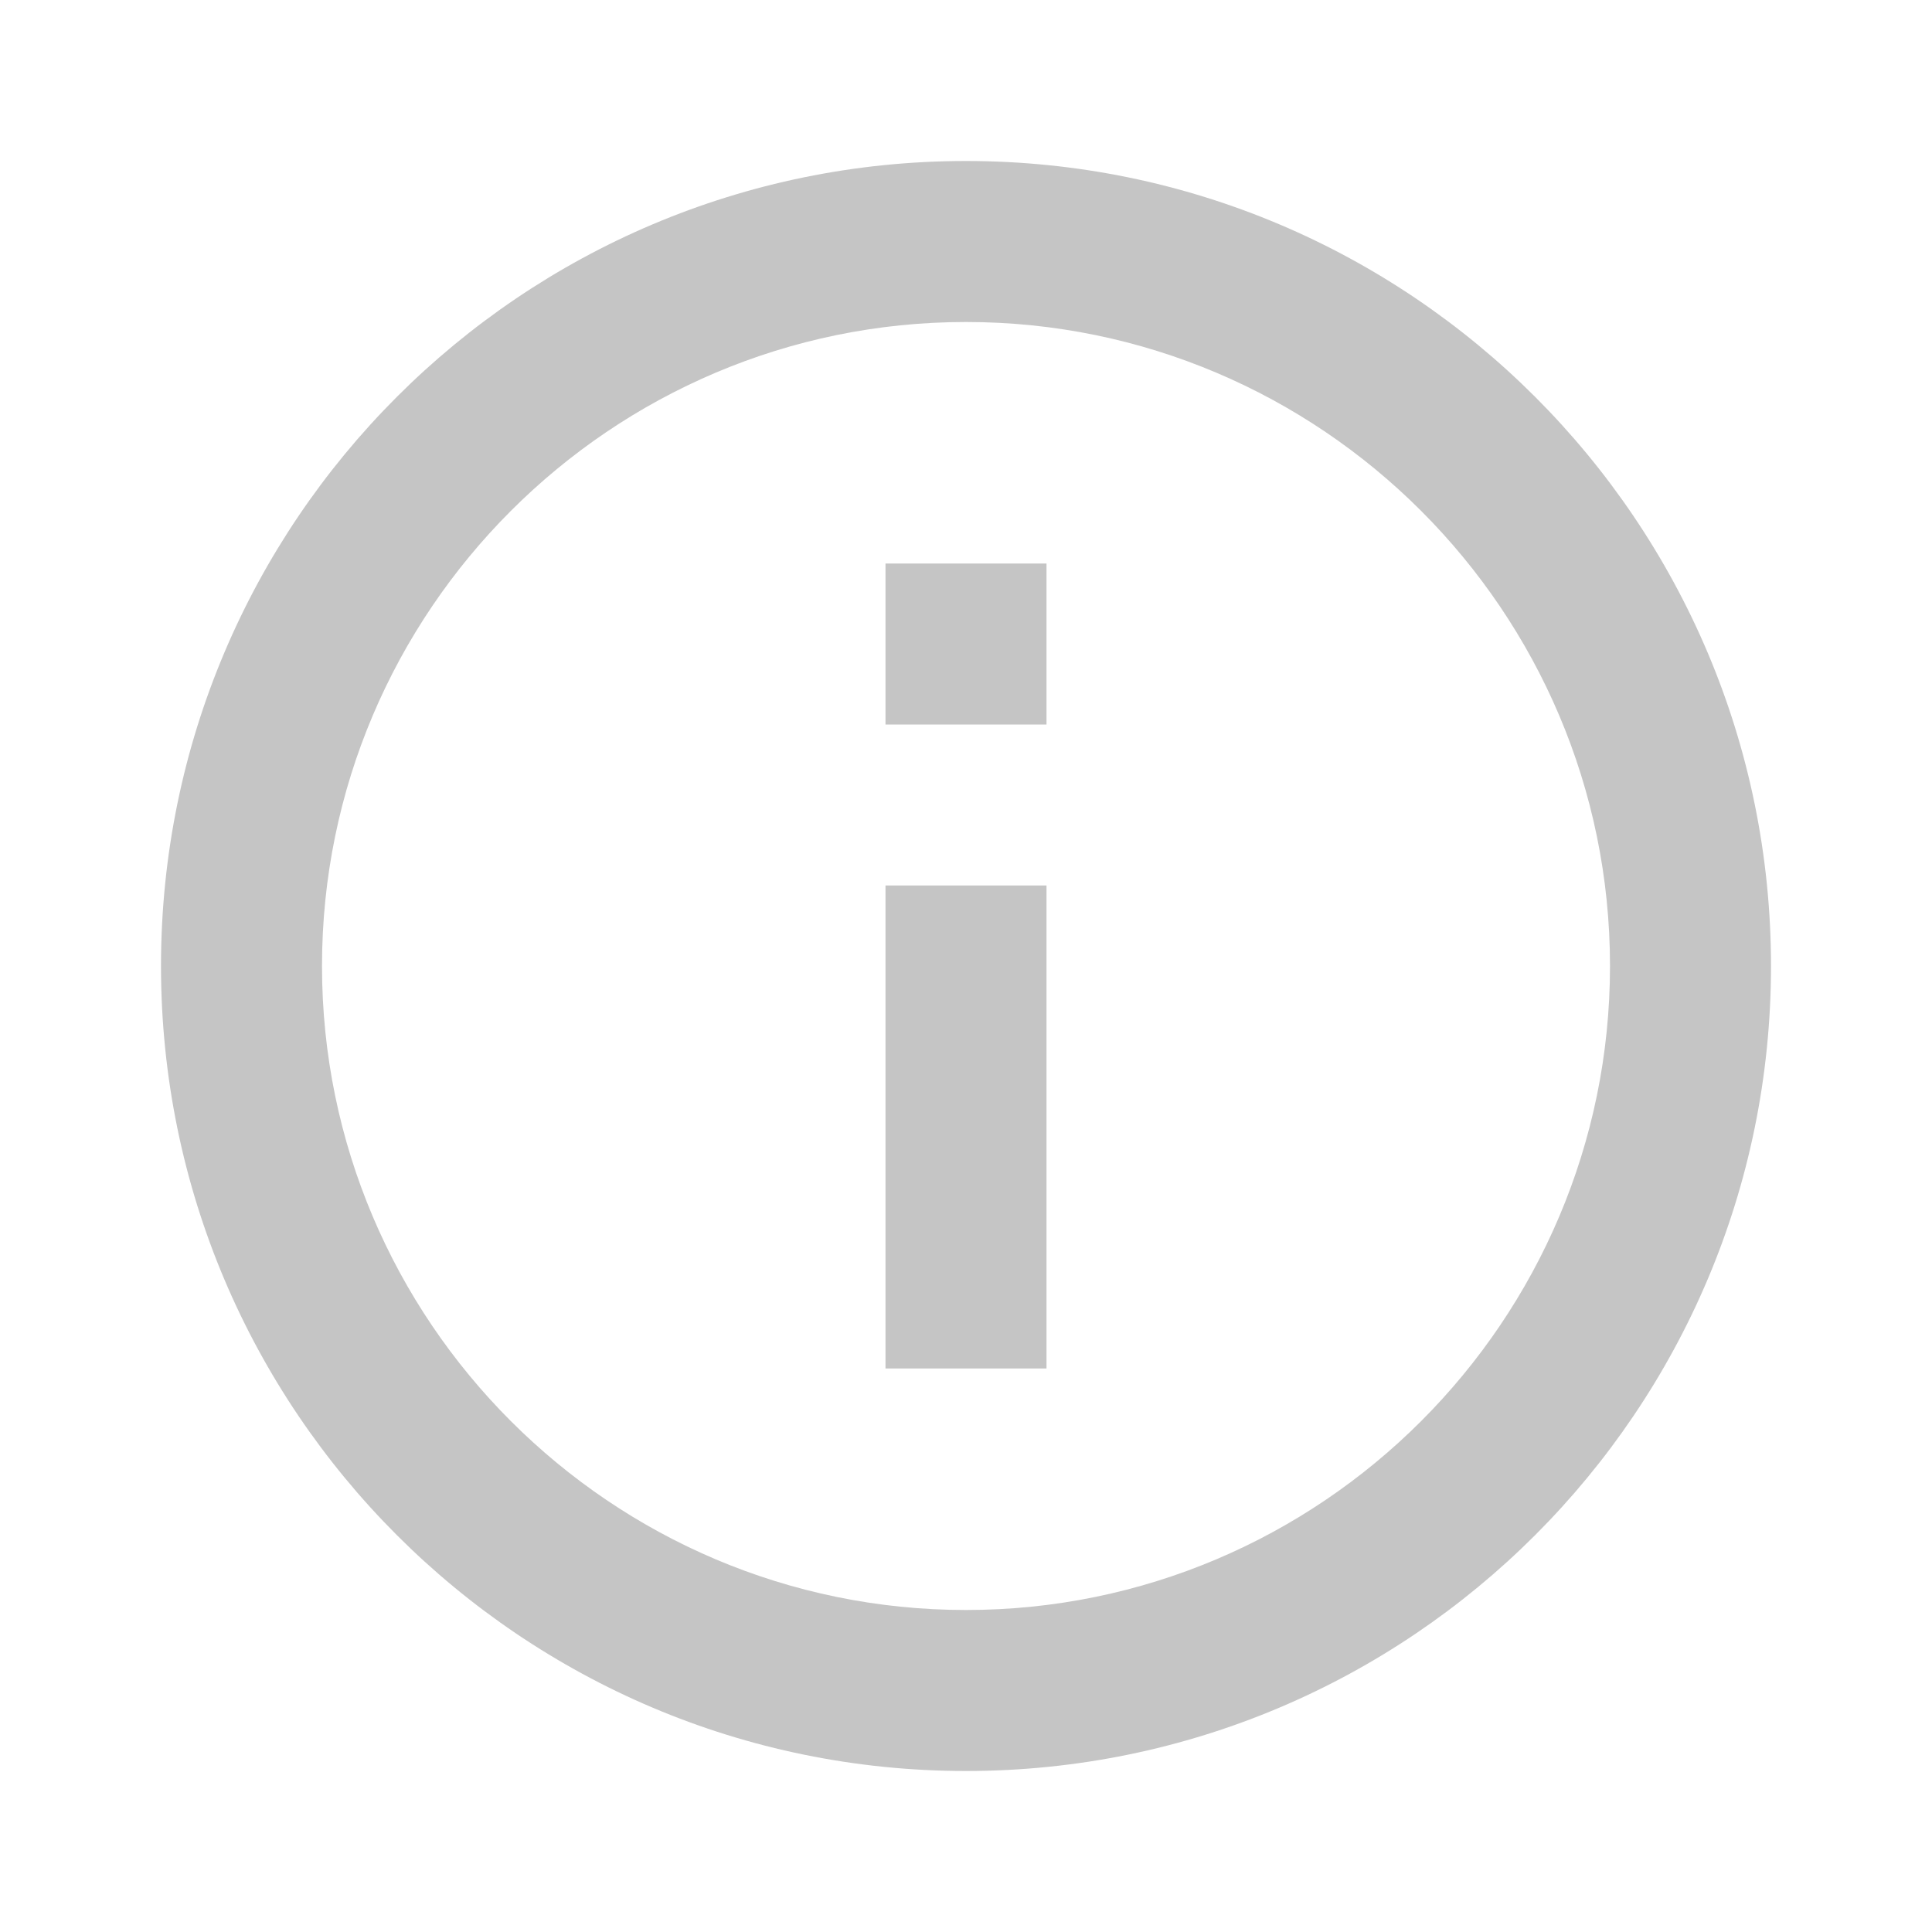
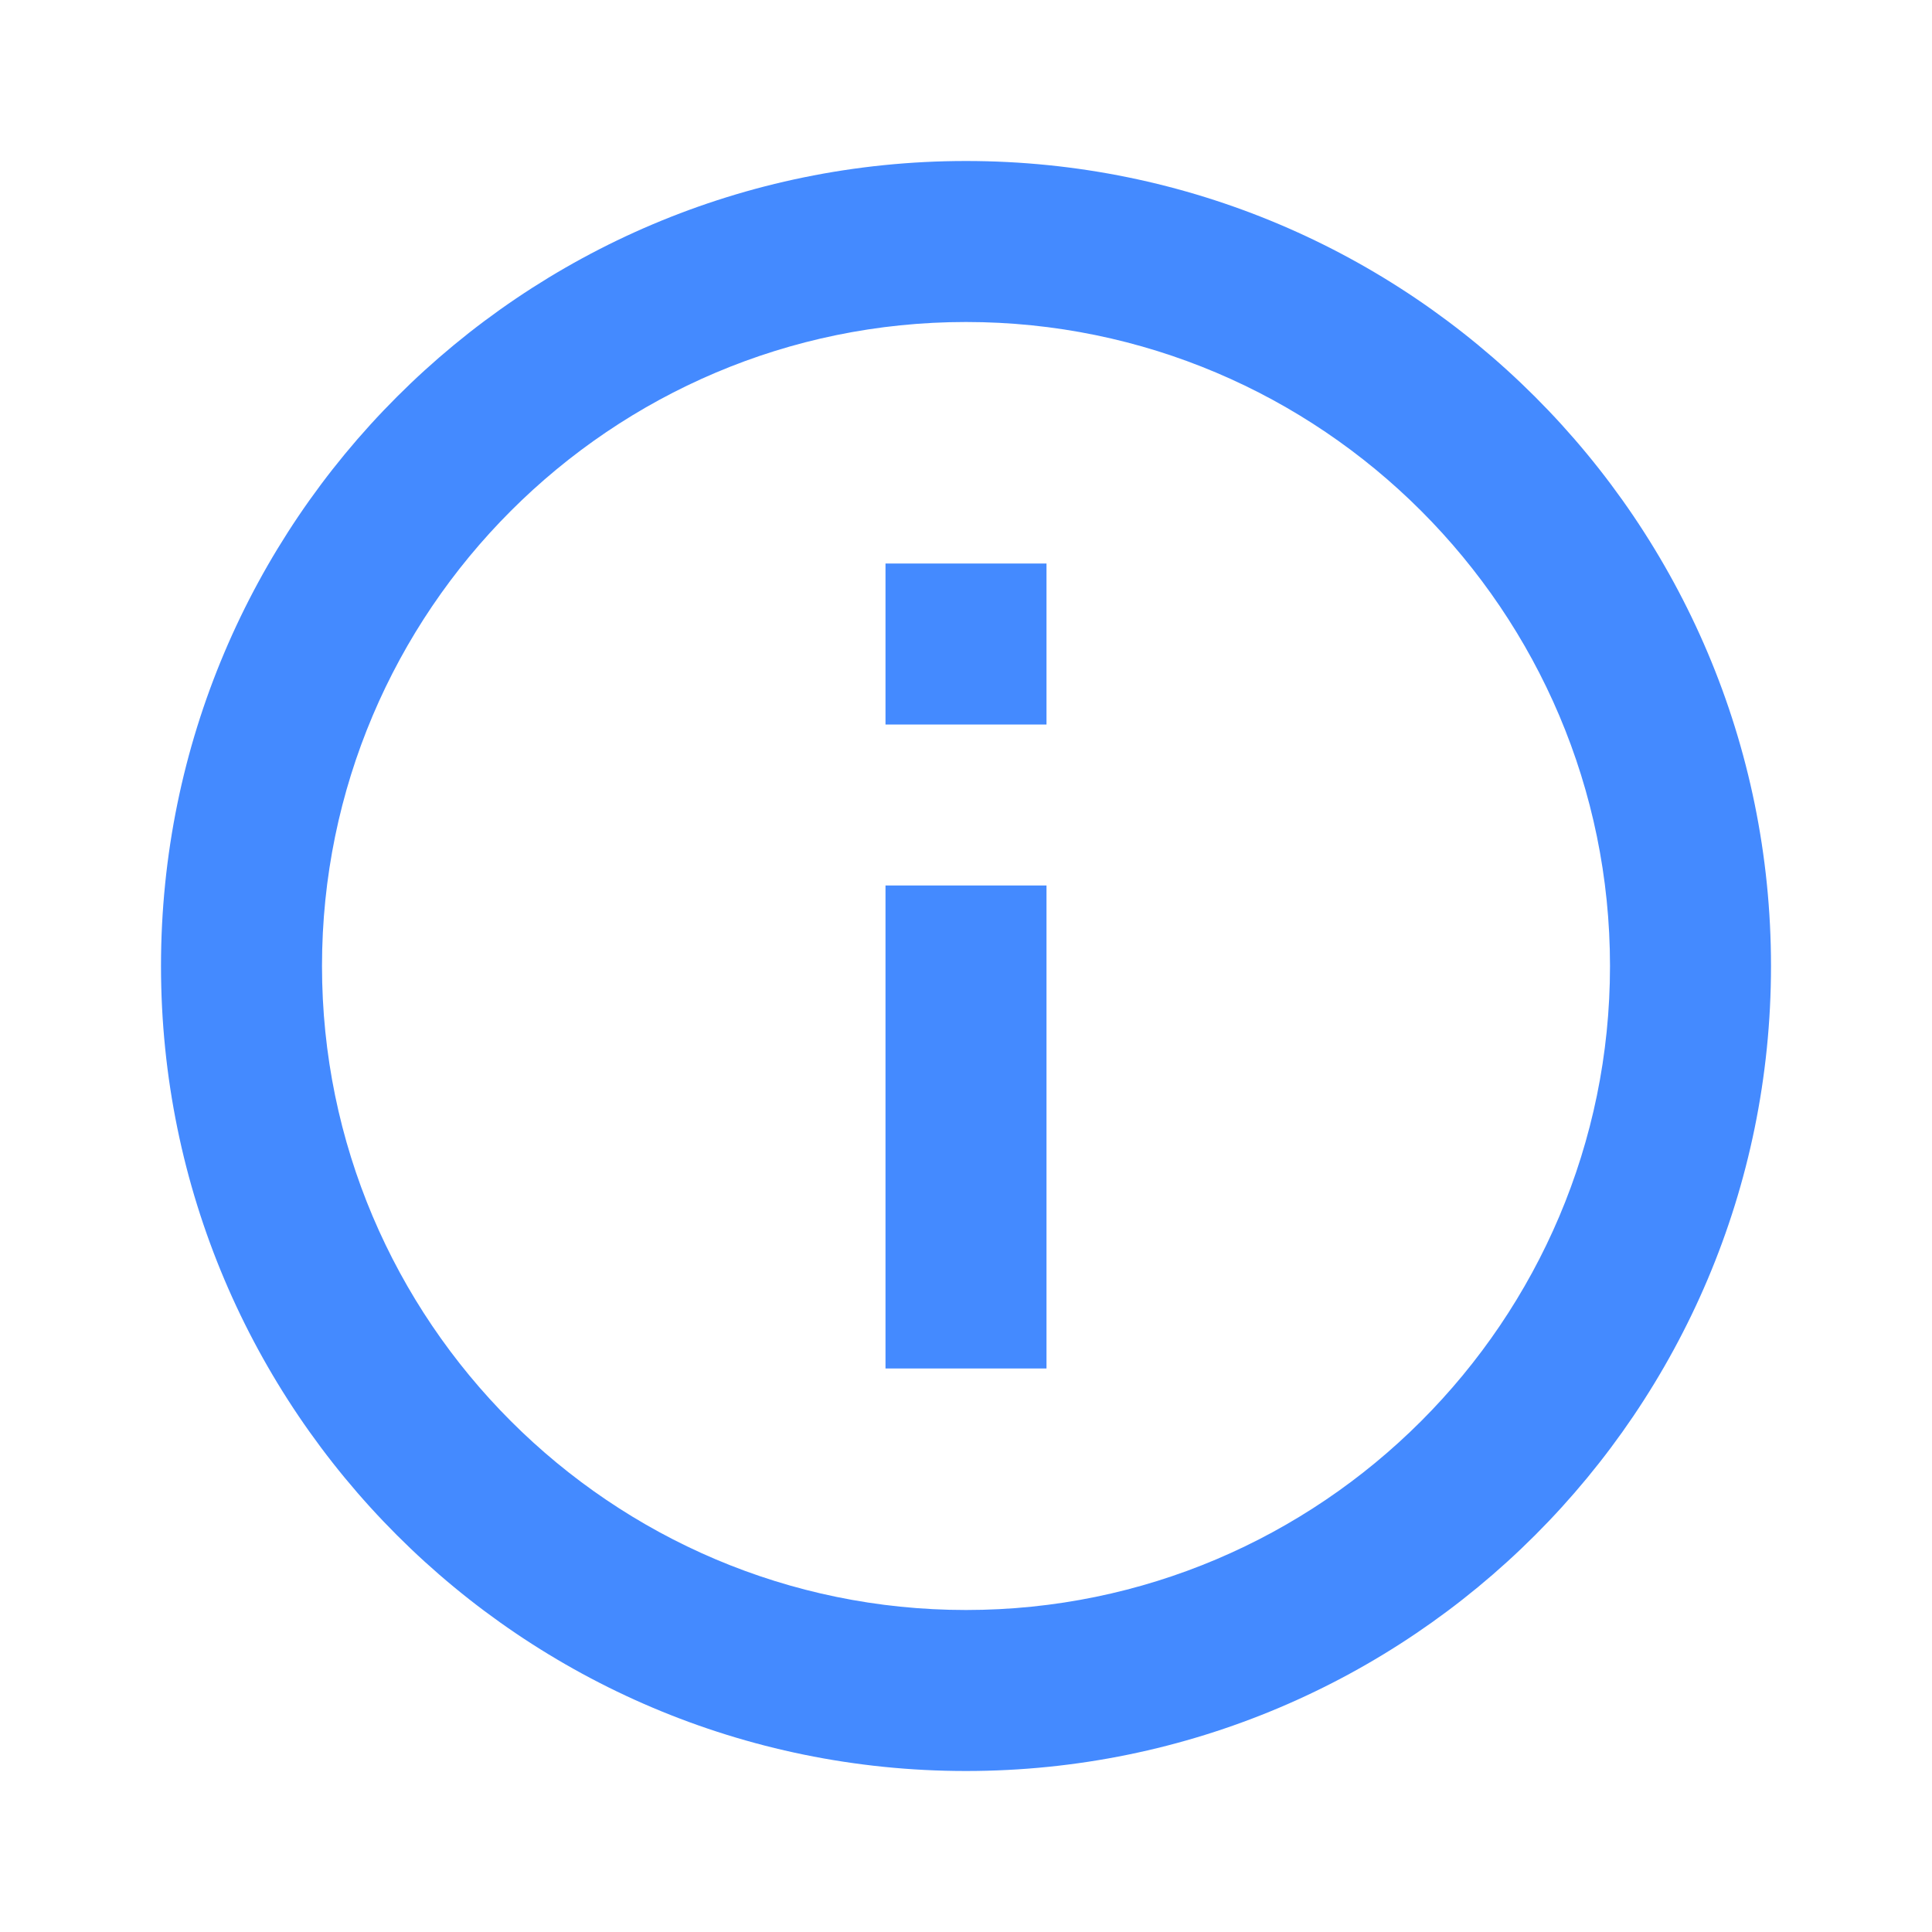
<svg xmlns="http://www.w3.org/2000/svg" height="24px" viewBox="0 0 24 24" width="24px">
-   <path fill="#C5C5C5" d="M11 7h2v2h-2zm0 4h2v6h-2zm1-9C6.48 2 2 6.48 2 12s4.48 10 10 10 10-4.48 10-10S17.52 2 12 2zm0 18c-4.41 0-8-3.59-8-8s3.59-8 8-8 8 3.59 8 8-3.59 8-8 8z" />
+   <path fill="#448aff" d="M11 7h2v2h-2zm0 4h2v6h-2zm1-9C6.48 2 2 6.48 2 12s4.48 10 10 10 10-4.48 10-10S17.52 2 12 2zm0 18c-4.41 0-8-3.59-8-8s3.59-8 8-8 8 3.59 8 8-3.59 8-8 8z" />
</svg>
